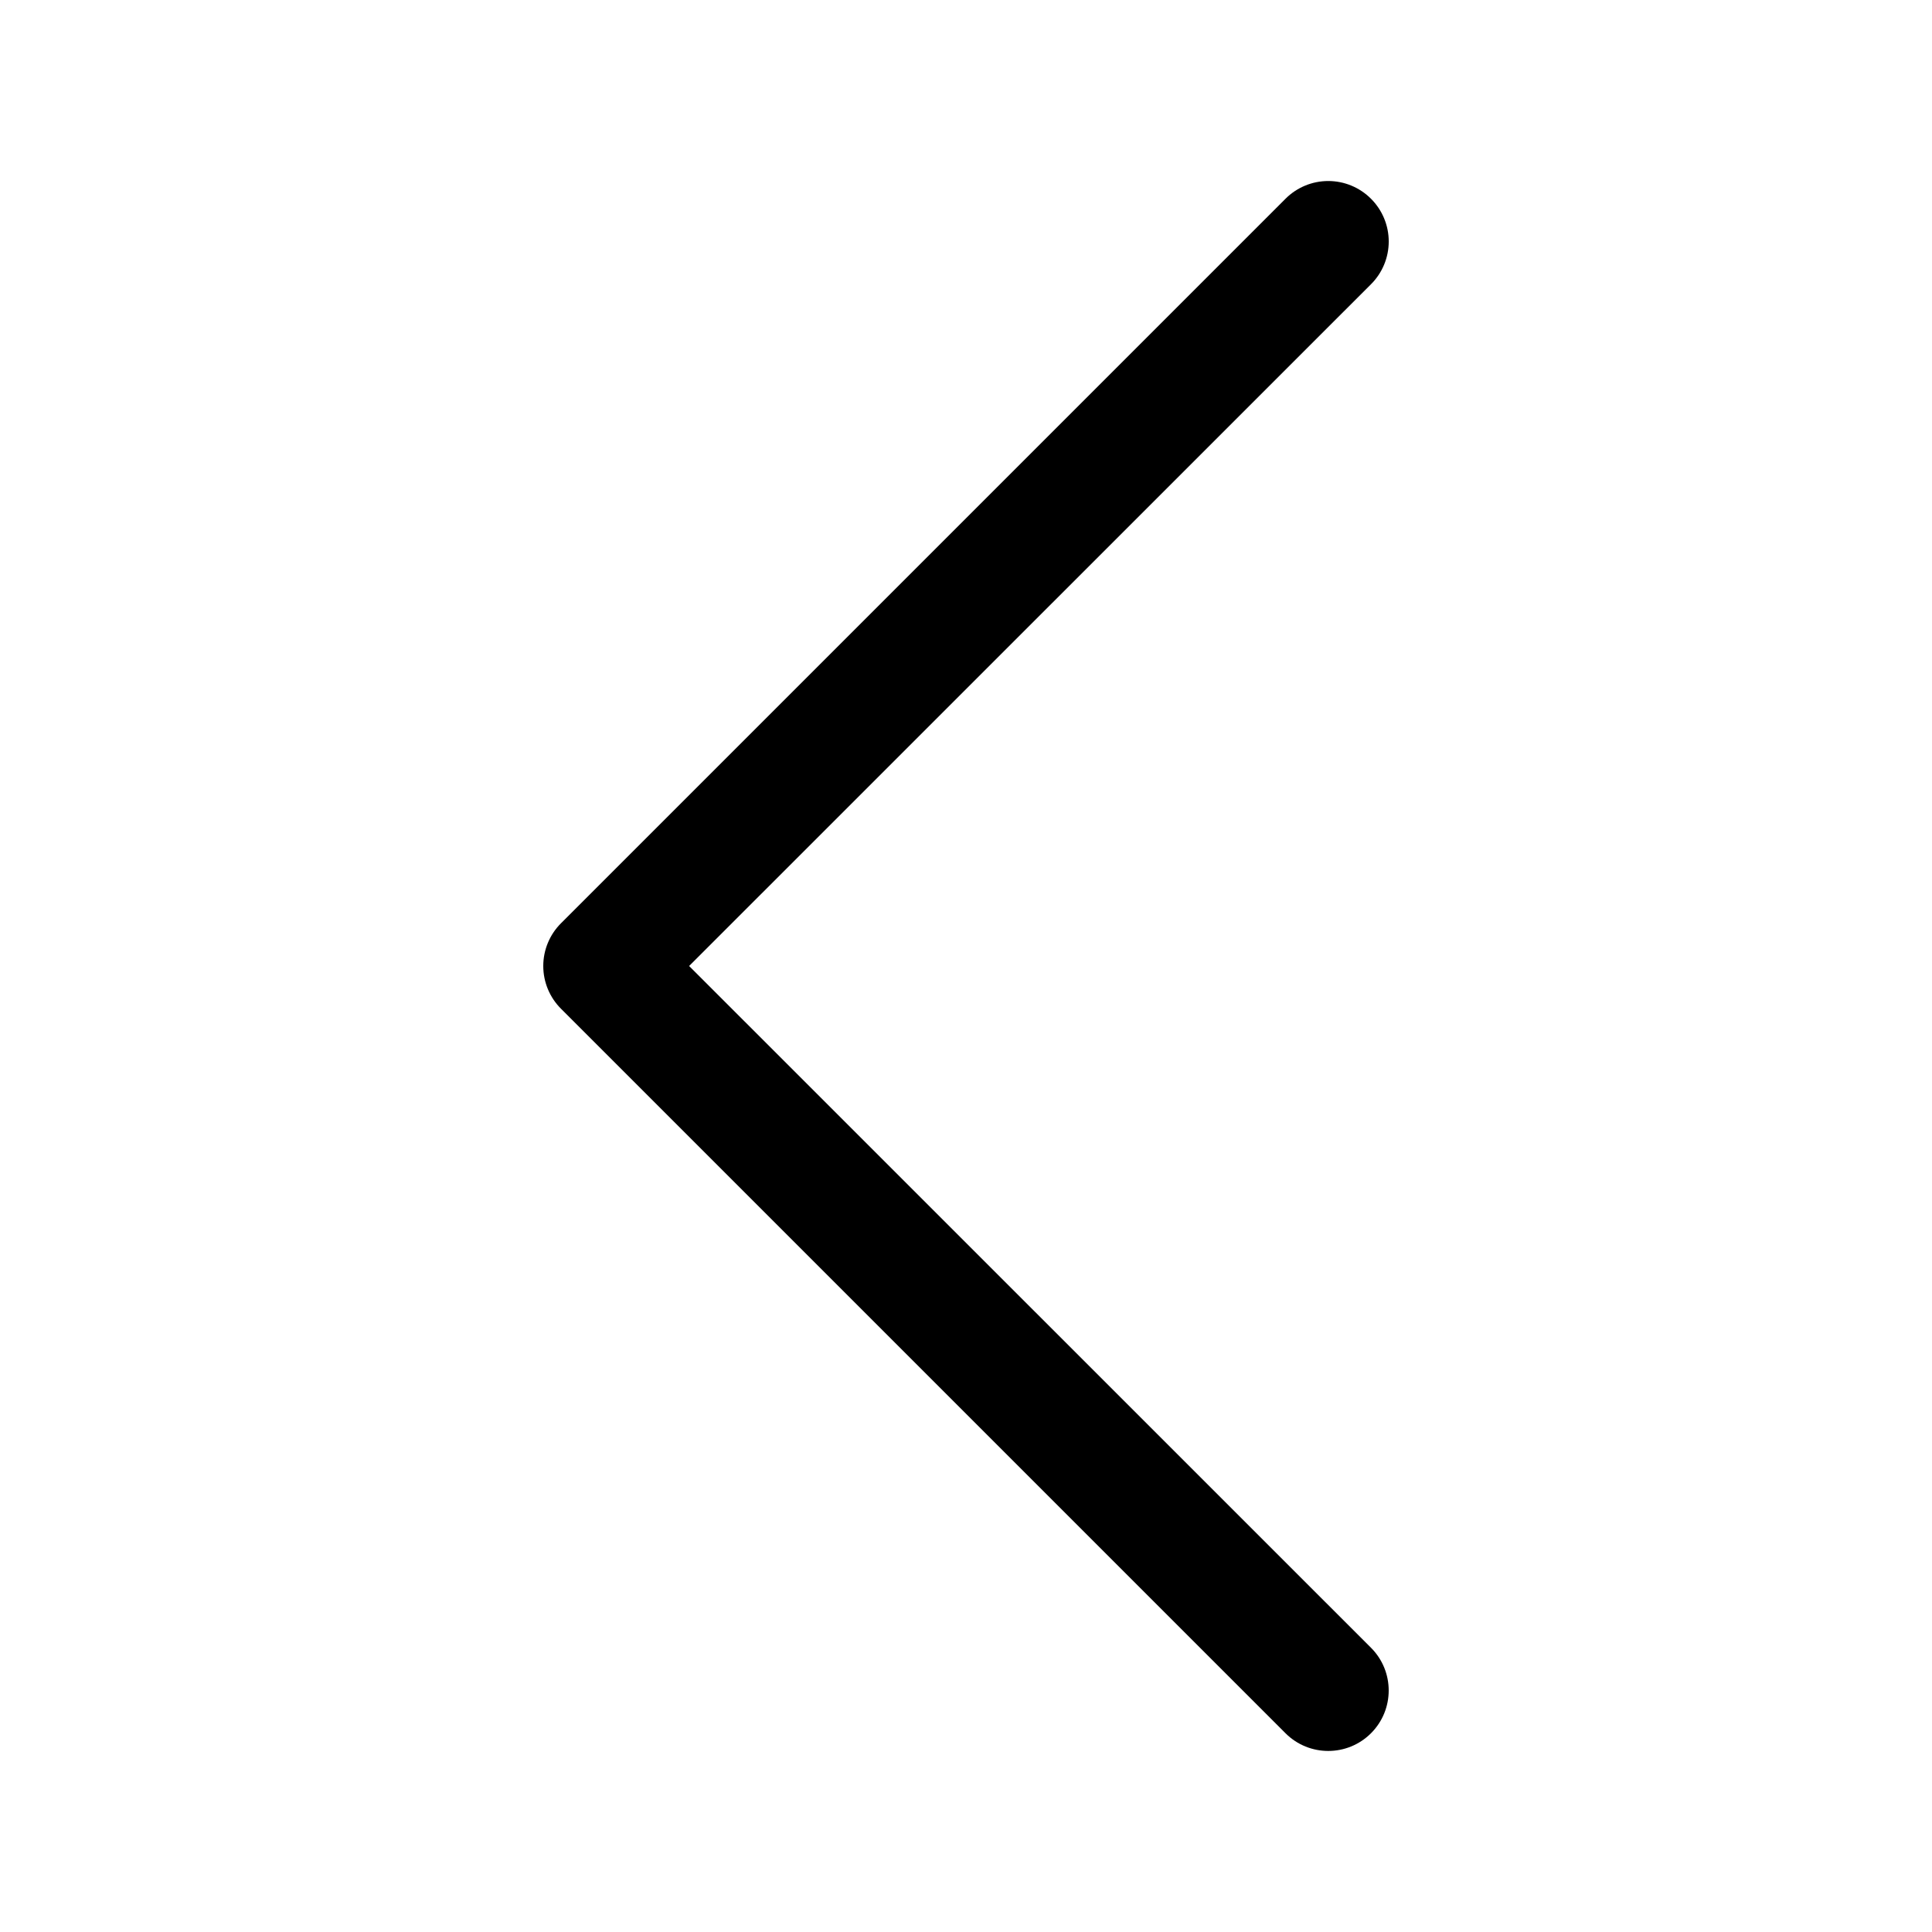
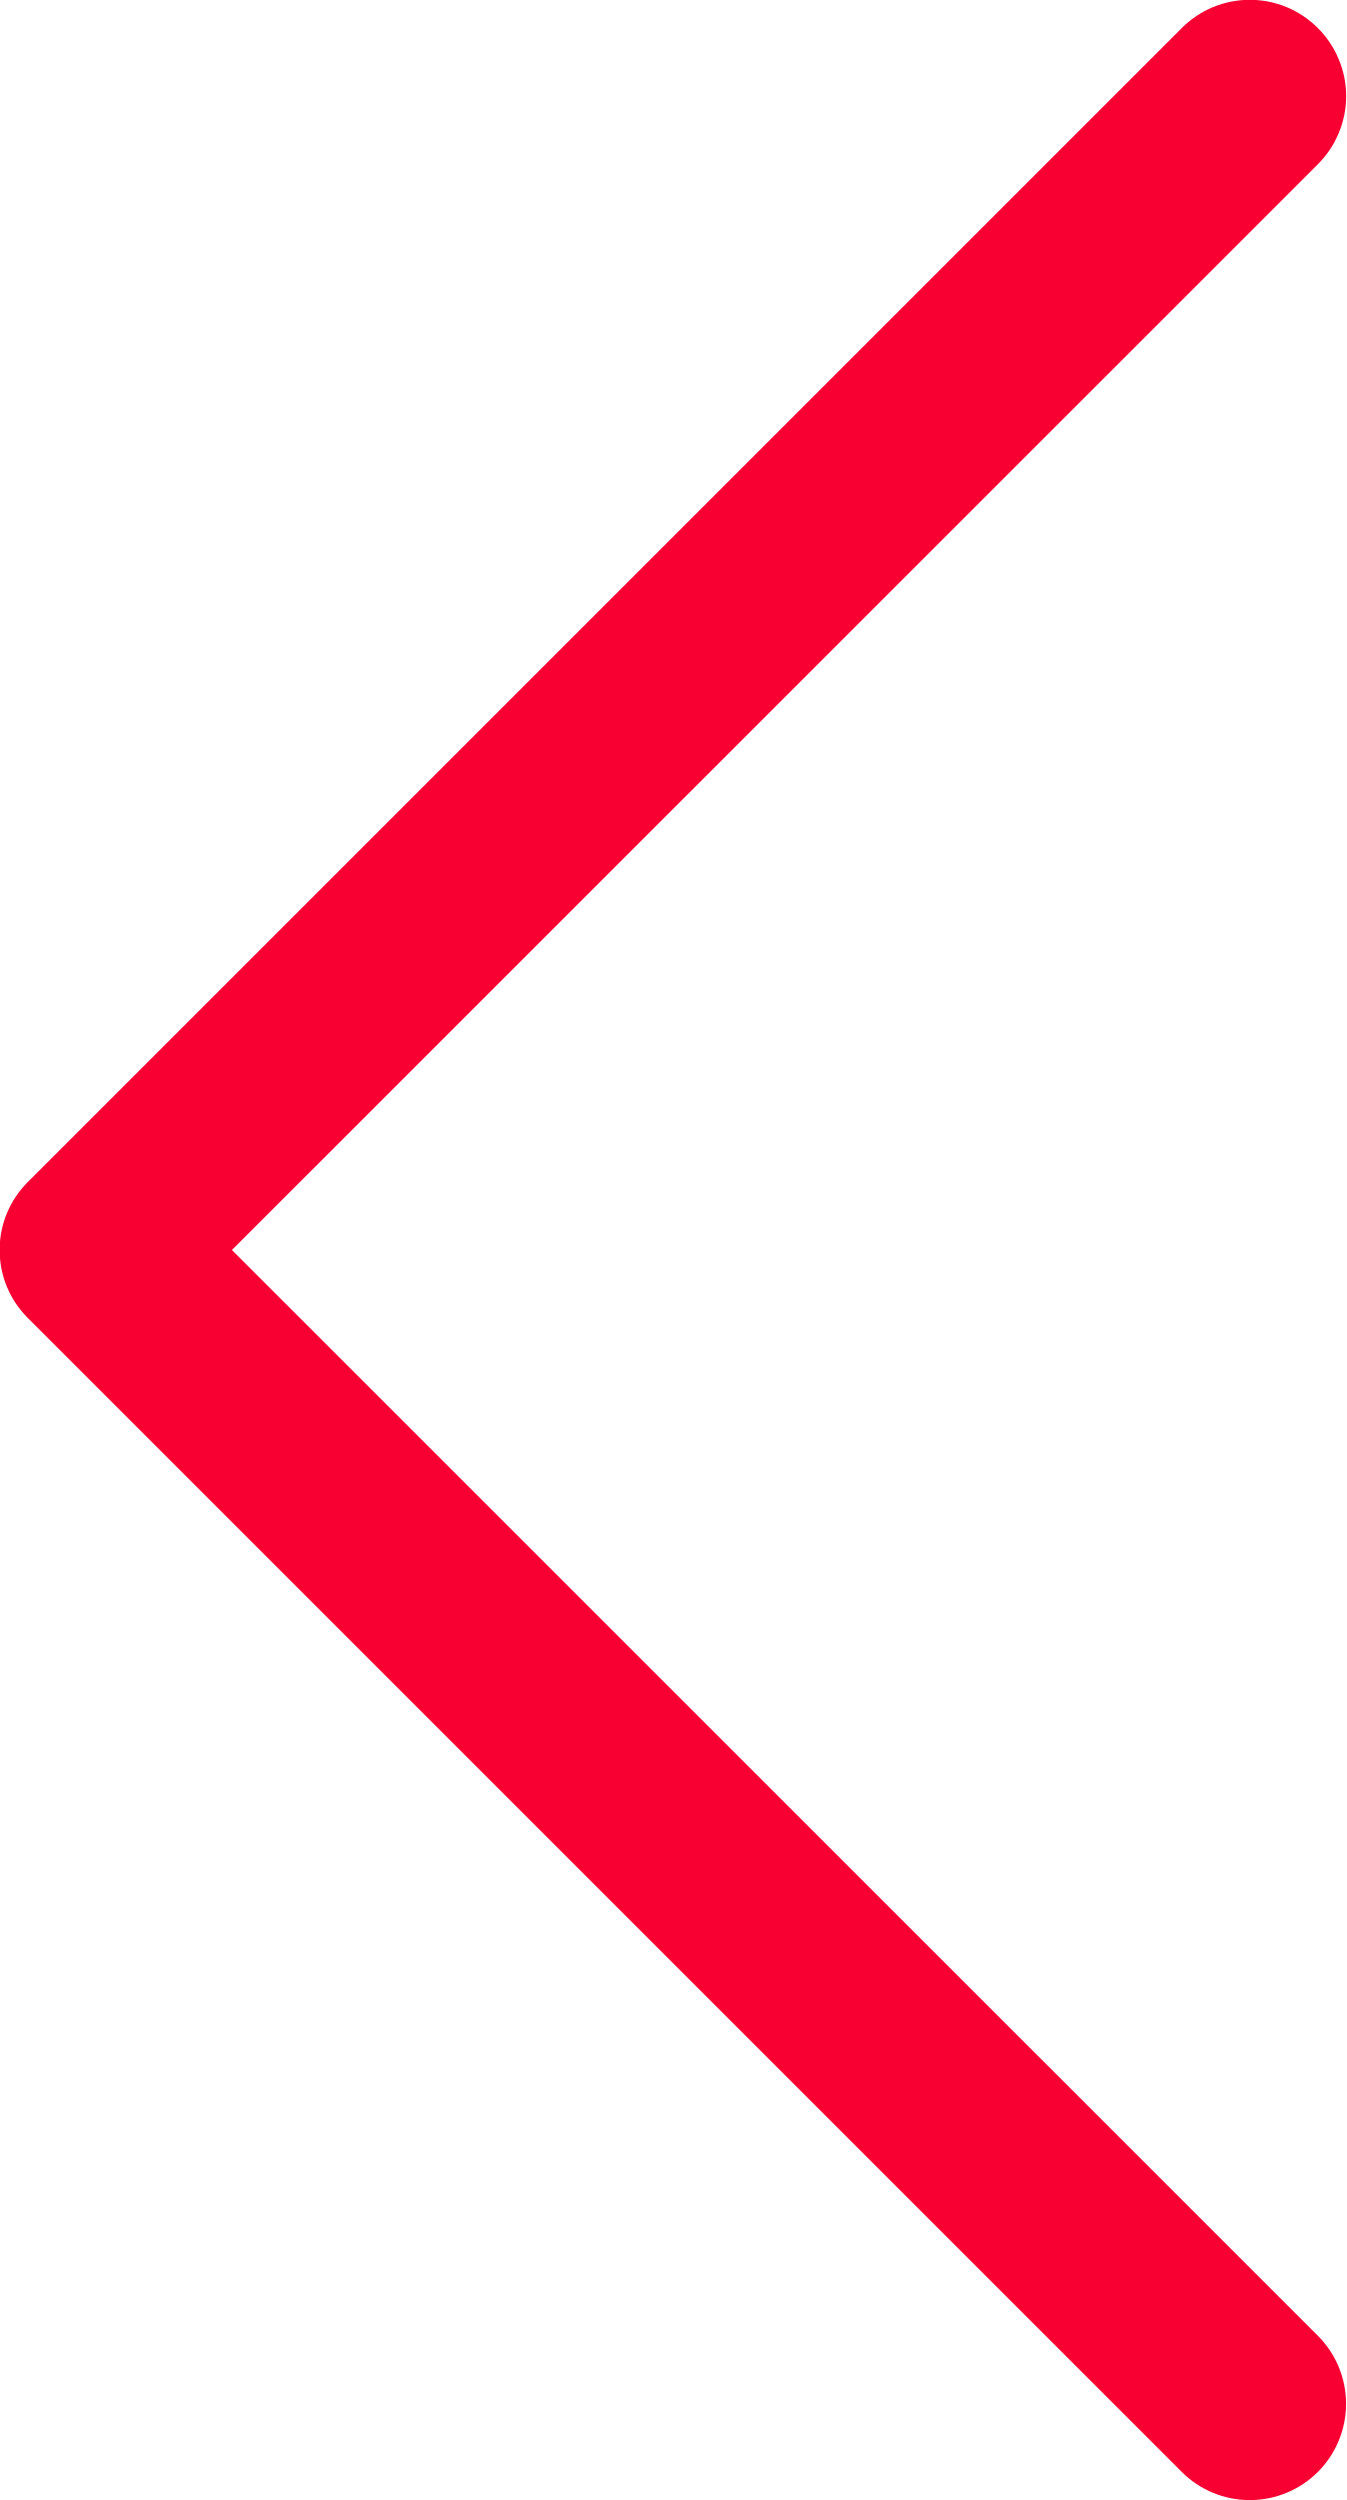
- <svg xmlns="http://www.w3.org/2000/svg" width="16" height="16" fill="currentColor" class="bi bi-chevron-left" viewBox="0 0 16 16">
-   <path fill-rule="evenodd" d="M11.354 1.646a.5.5 0 0 1 0 .708L5.707 8l5.647 5.646a.5.5 0 0 1-.708.708l-6-6a.5.5 0 0 1 0-.708l6-6a.5.5 0 0 1 .708 0" />
+ <svg xmlns="http://www.w3.org/2000/svg" width="14" height="26" viewBox="0 0 14 26" fill="none">
+   <path fill-rule="evenodd" clip-rule="evenodd" d="M13.706 0.292C13.799 0.385 13.873 0.495 13.923 0.617C13.974 0.738 14 0.868 14 1C14 1.131 13.974 1.262 13.923 1.383C13.873 1.505 13.799 1.615 13.706 1.708L2.412 13L13.706 24.292C13.894 24.48 13.999 24.734 13.999 25C13.999 25.265 13.894 25.52 13.706 25.708C13.518 25.896 13.263 26.001 12.998 26.001C12.732 26.001 12.478 25.896 12.29 25.708L0.29 13.708C0.197 13.615 0.123 13.505 0.072 13.383C0.022 13.262 -0.004 13.131 -0.004 13C-0.004 12.868 0.022 12.738 0.072 12.617C0.123 12.495 0.197 12.385 0.29 12.292L12.29 0.292C12.383 0.199 12.493 0.125 12.615 0.074C12.736 0.024 12.866 -0.002 12.998 -0.002C13.129 -0.002 13.26 0.024 13.381 0.074C13.503 0.125 13.613 0.199 13.706 0.292Z" fill="#F80032" />
</svg>
